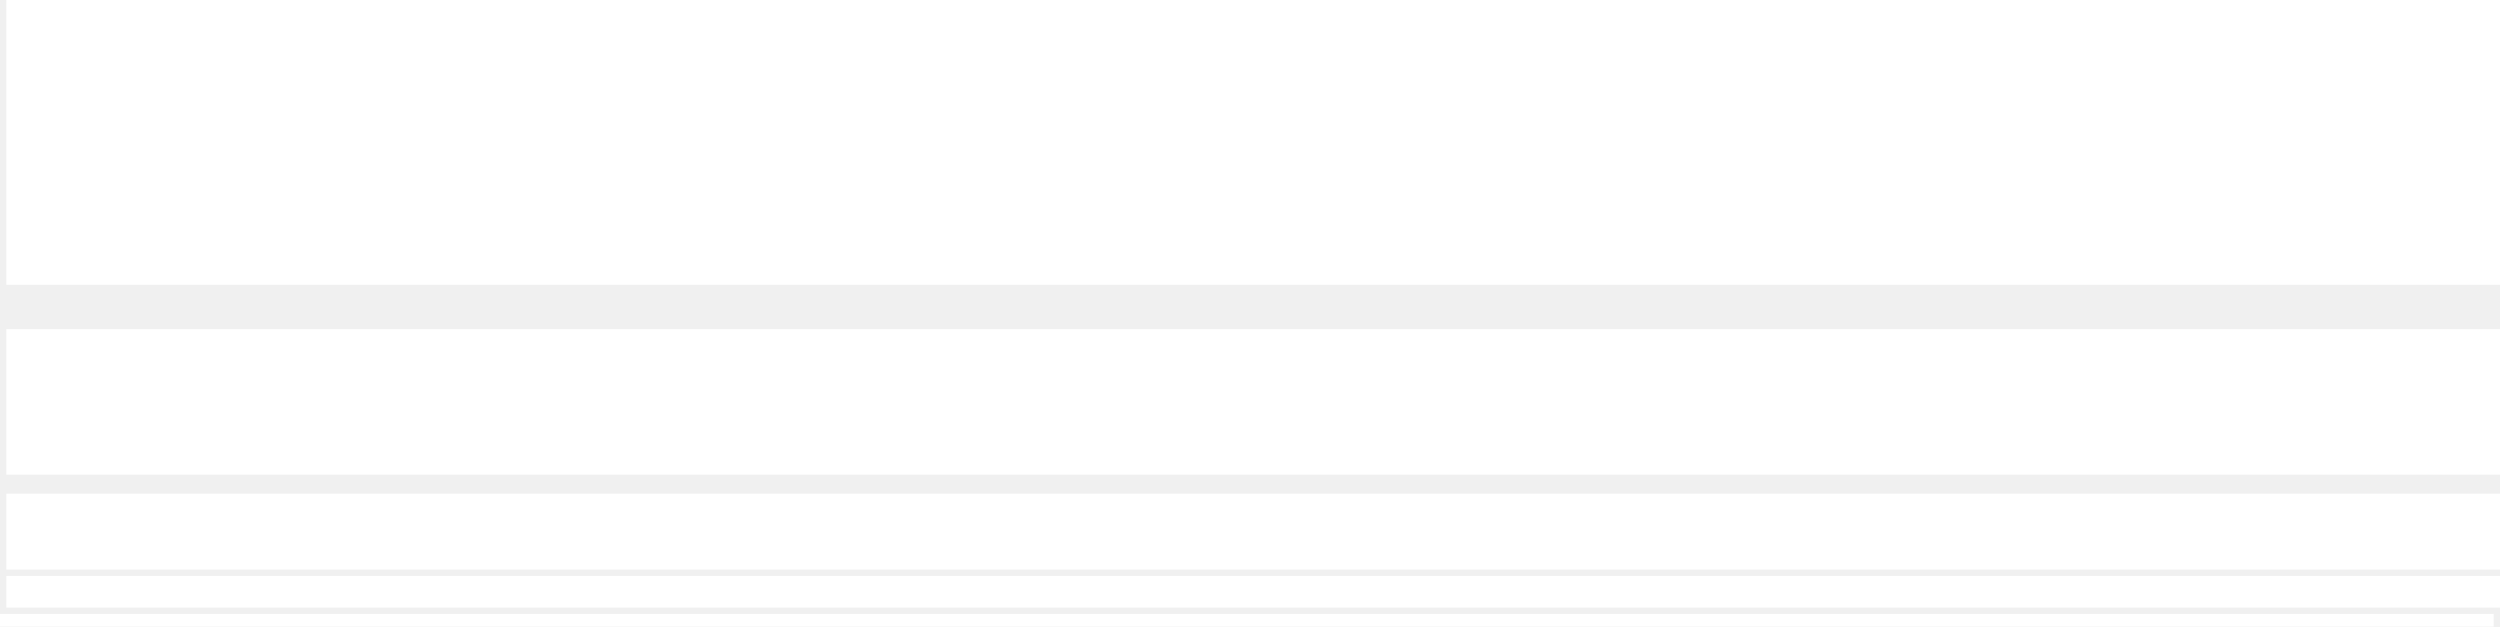
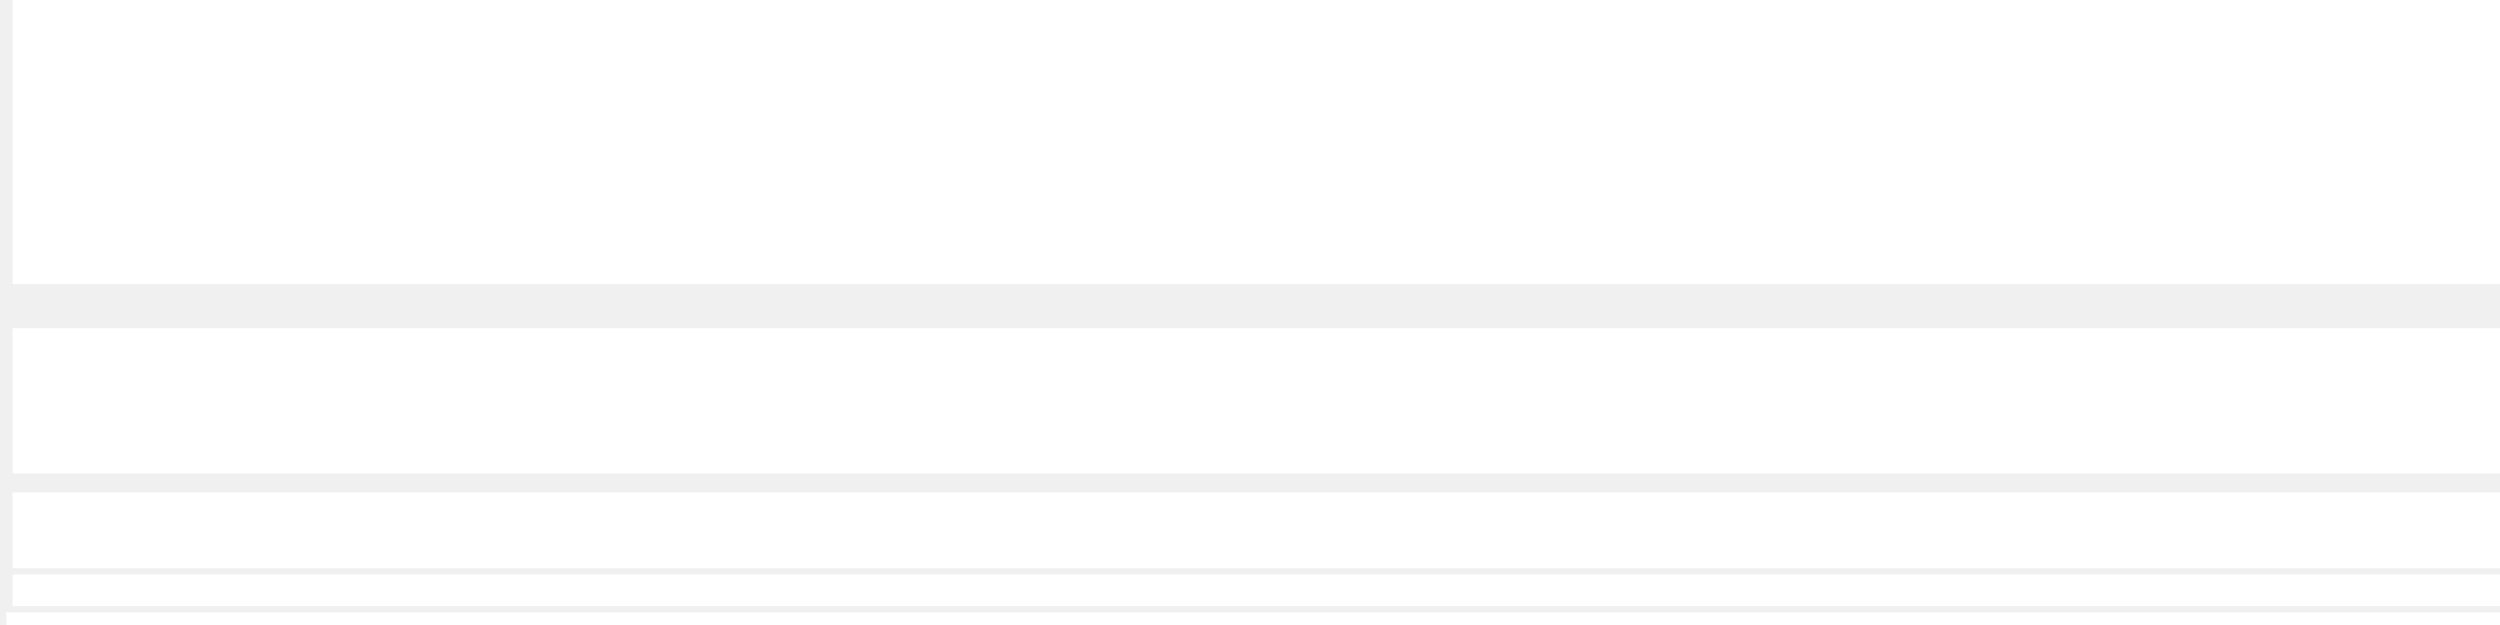
- <svg xmlns="http://www.w3.org/2000/svg" width="395" height="99" viewBox="0 0 395 99" fill="none">
+ <svg xmlns="http://www.w3.org/2000/svg" width="396" height="99" viewBox="-1 0 396 99" fill="none">
  <path d="M395 45H1V0H395V45Z" fill="white" />
  <path d="M395 75H1V52H395V75Z" fill="white" />
  <path d="M395 90H1V78H395V90Z" fill="white" />
  <path d="M395 96H1V91H395V96Z" fill="white" />
-   <path d="M394 99H0V97H394V99Z" fill="white" />
+   <path d="M395 99H0V97H395V99Z" fill="white" />
</svg>
